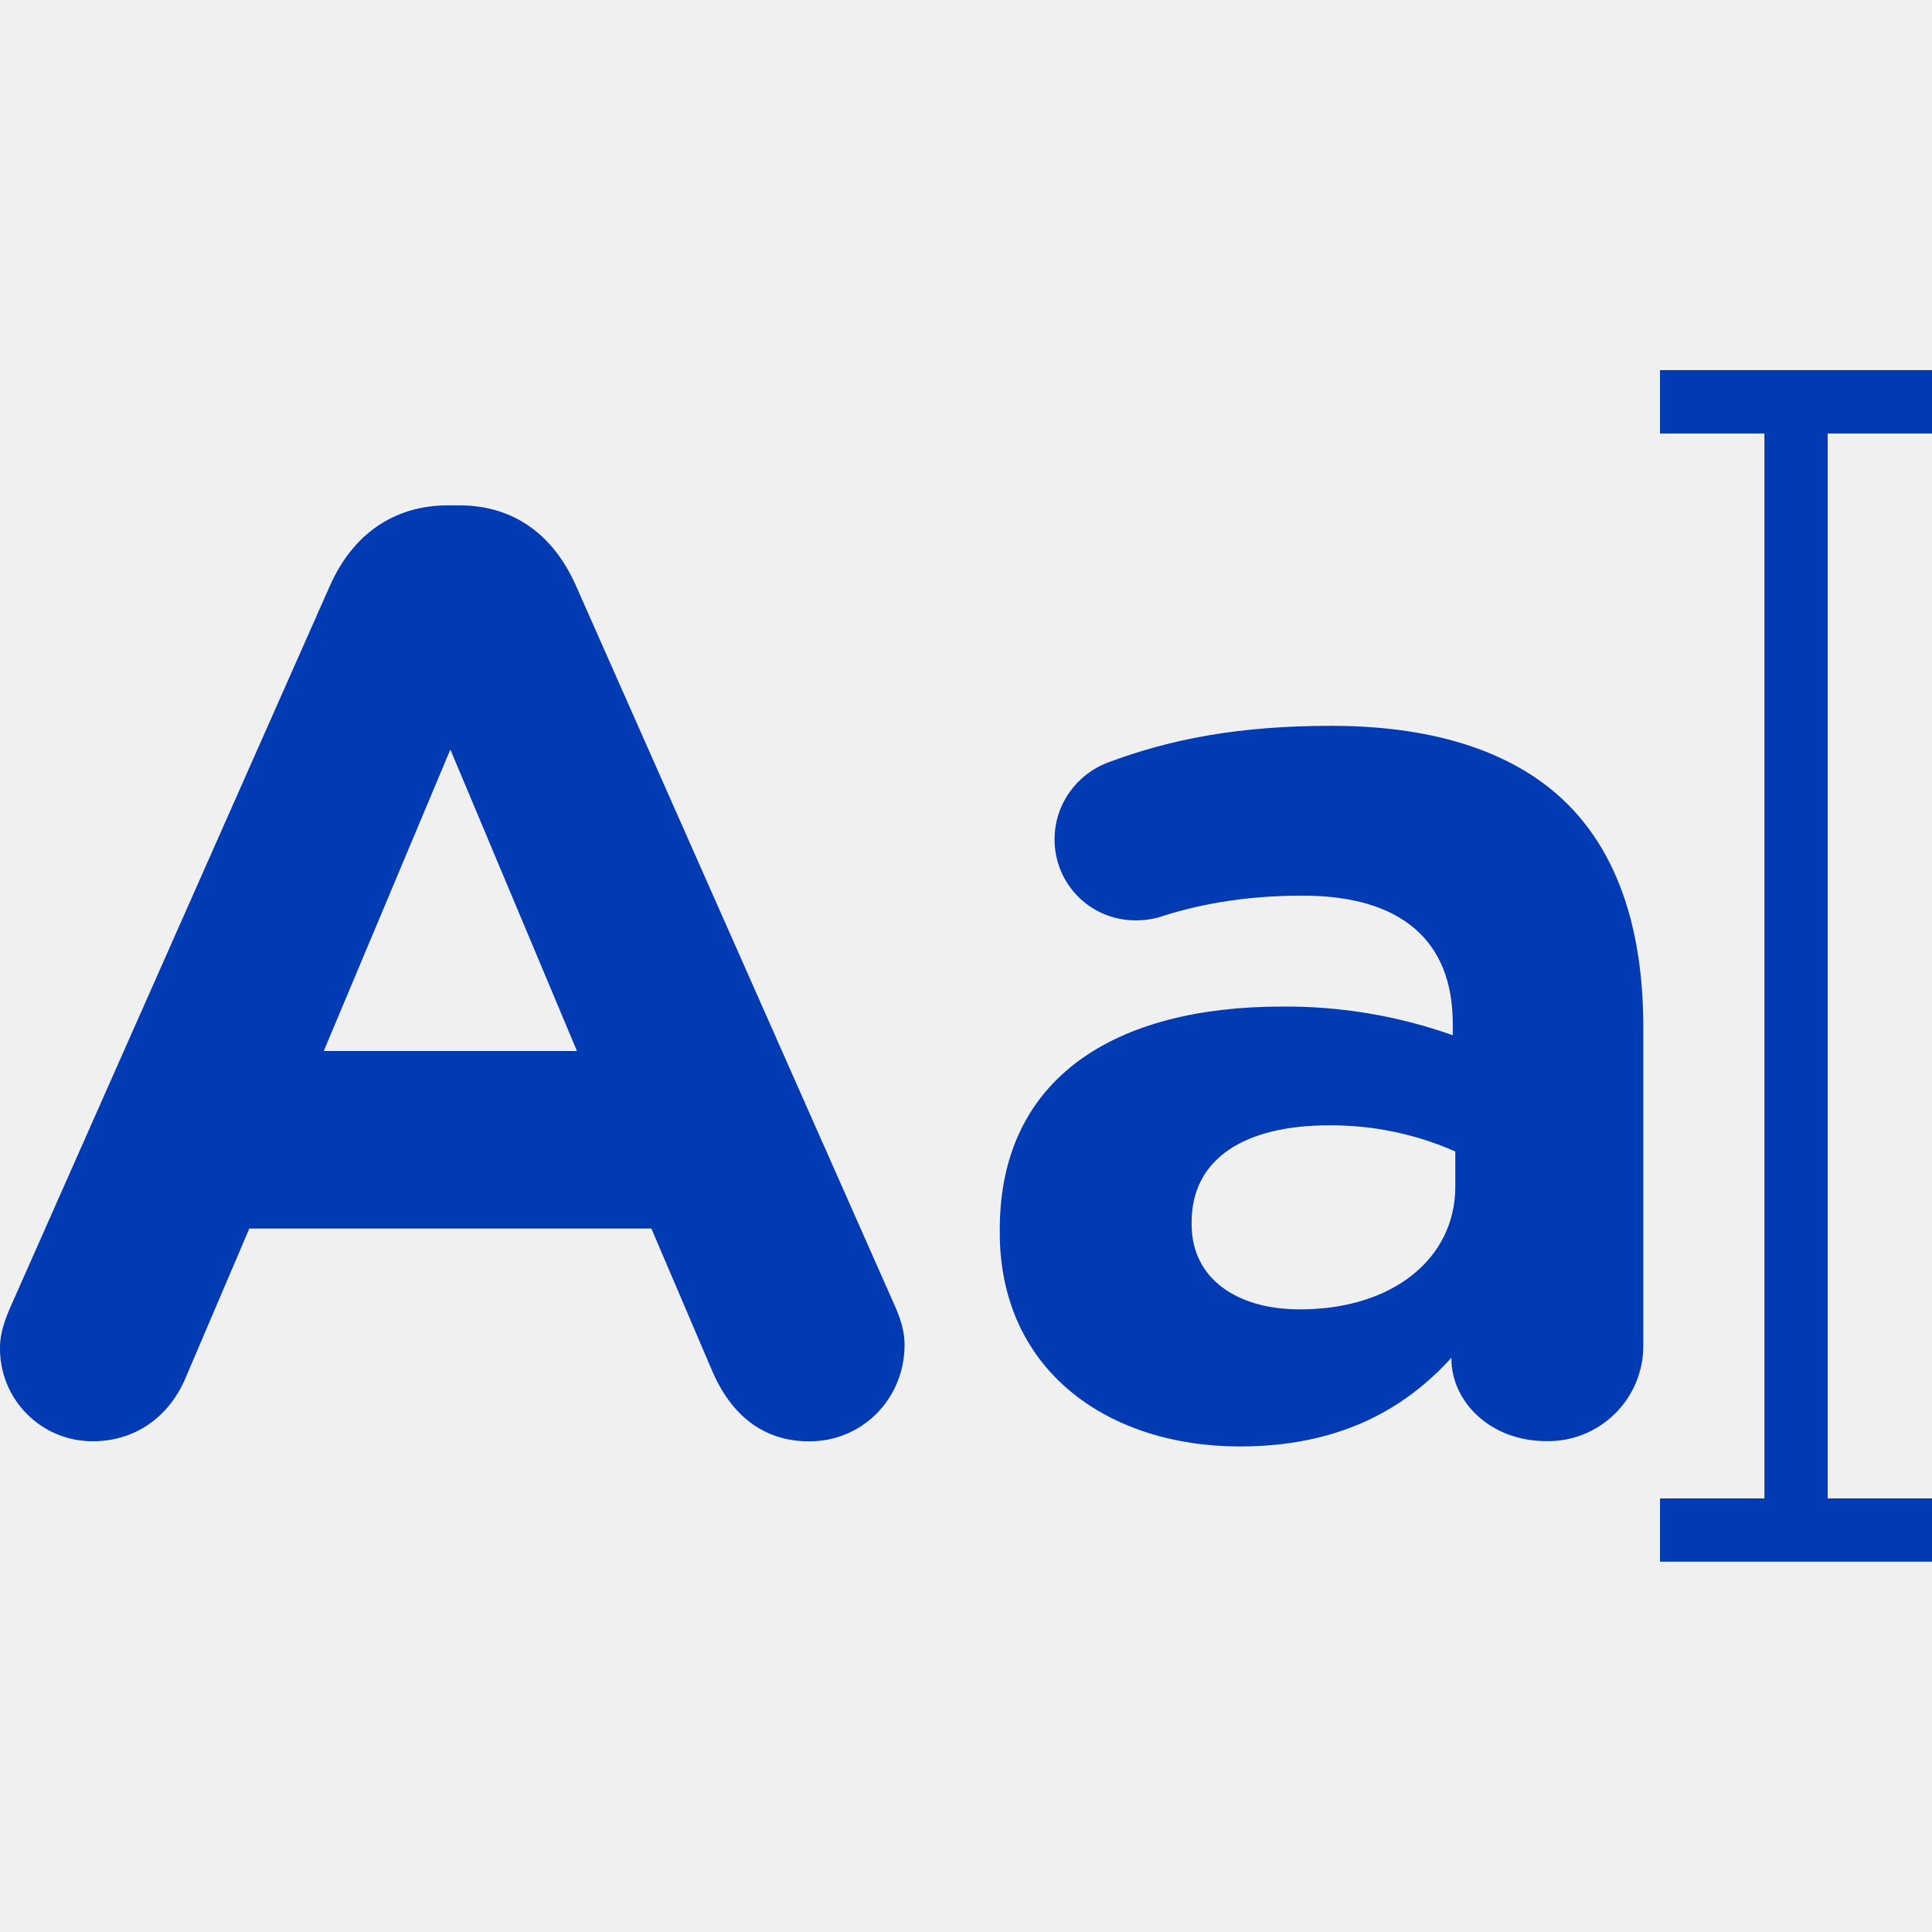
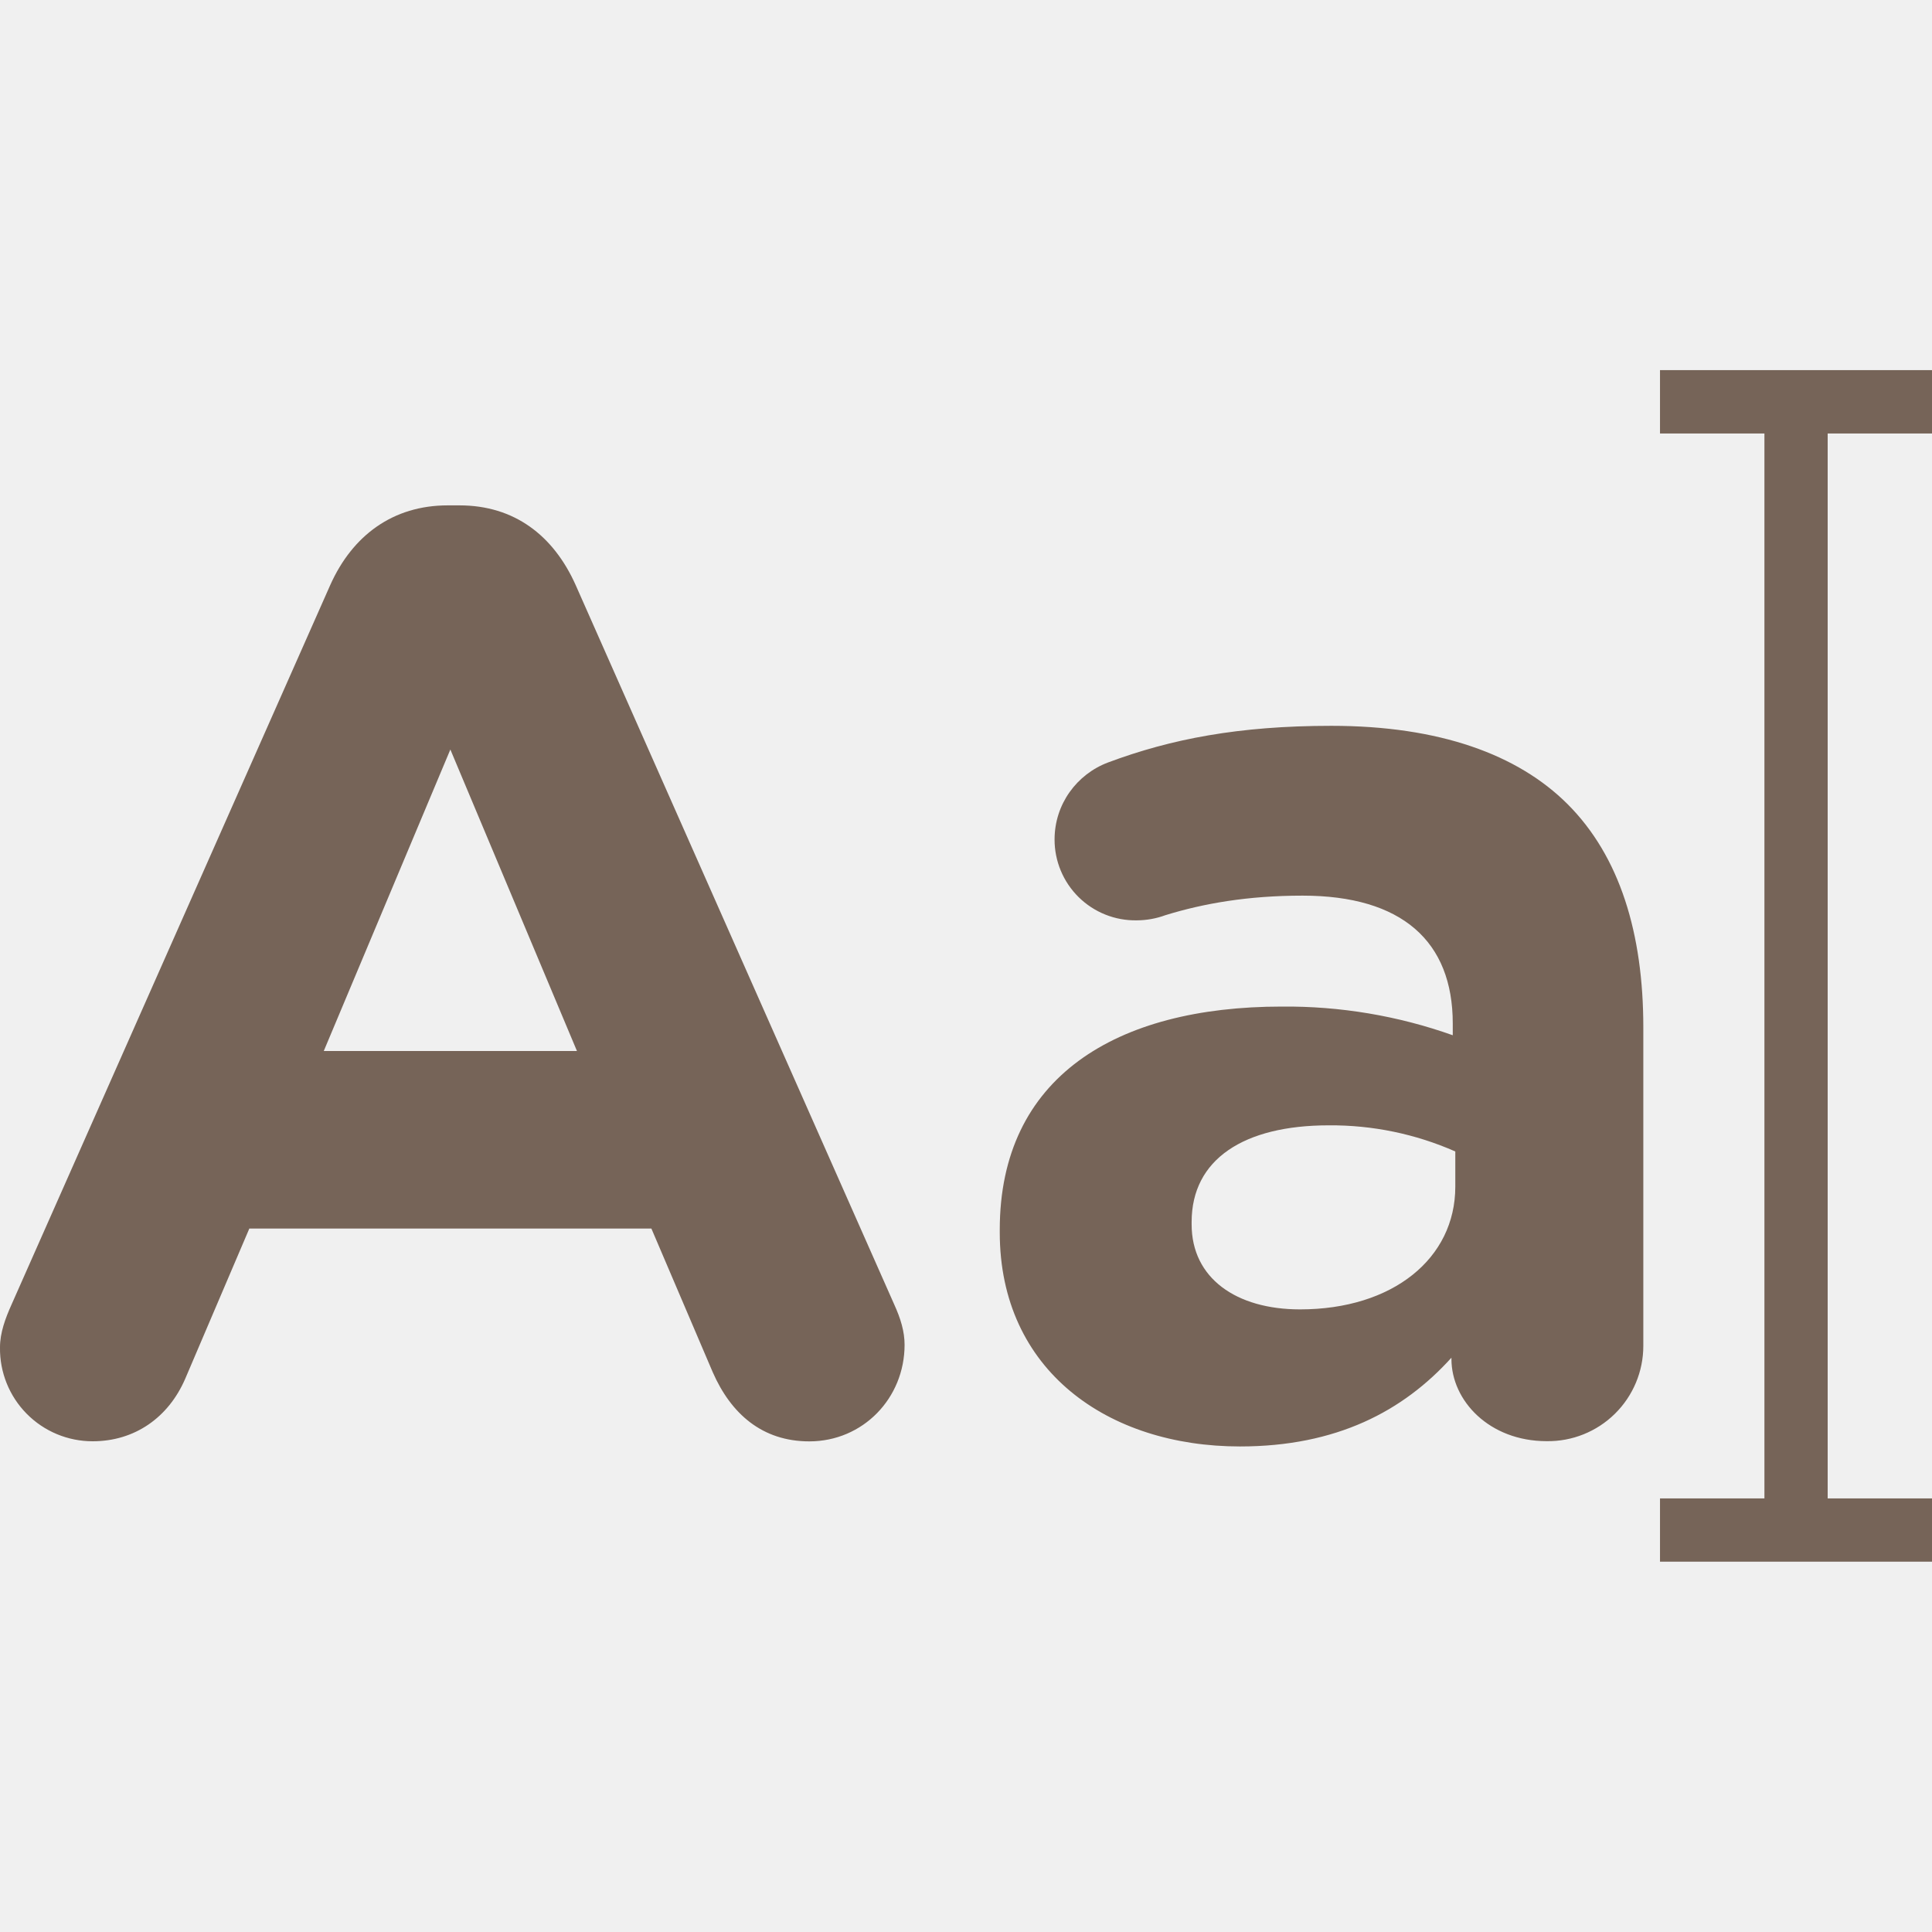
<svg xmlns="http://www.w3.org/2000/svg" width="19" height="19" fill="none">
-   <g clip-path="url(#a)" fill="#003BB3">
+   <g clip-path="url(#a)" fill="#766458">
    <path d="M19.001 4.263V3.64h-2.676v.623h1.027v10.473h-1.027v.622h2.676v-.622h-1.027V4.263h1.027ZM.115 12.826l3.133-7.073c.218-.487.616-.783 1.155-.783h.116c.539 0 .924.296 1.142.783l3.132 7.073c.065.142.103.27.103.399 0 .526-.41.95-.937.95-.462 0-.77-.27-.95-.681l-.603-1.412H2.452l-.63 1.476c-.166.385-.5.616-.91.616A.91.91 0 0 1 0 13.25c0-.141.051-.282.115-.424Zm5.559-2.49L4.429 7.371l-1.245 2.965h2.49Zm4.158 1.784v-.026c0-1.502 1.143-2.195 2.773-2.195a4.89 4.89 0 0 1 1.682.282v-.115c0-.81-.501-1.258-1.477-1.258-.539 0-.975.077-1.348.192a.825.825 0 0 1-.282.051.794.794 0 0 1-.809-.795c0-.347.218-.642.527-.758.616-.23 1.283-.36 2.195-.36 1.065 0 1.835.283 2.323.77.514.514.745 1.272.745 2.196v3.132a.937.937 0 0 1-.95.937c-.565 0-.937-.398-.937-.808v-.013c-.475.526-1.13.873-2.08.873-1.296 0-2.362-.745-2.362-2.105Zm4.48-.45v-.346a3.026 3.026 0 0 0-1.245-.257c-.835 0-1.348.334-1.348.95v.025c0 .527.437.835 1.066.835.911 0 1.527-.5 1.527-1.207Z" />
  </g>
  <defs>
    <clipPath id="a">
      <path fill="#fff" d="M0 0h19v19H0z" />
    </clipPath>
  </defs>
</svg>
